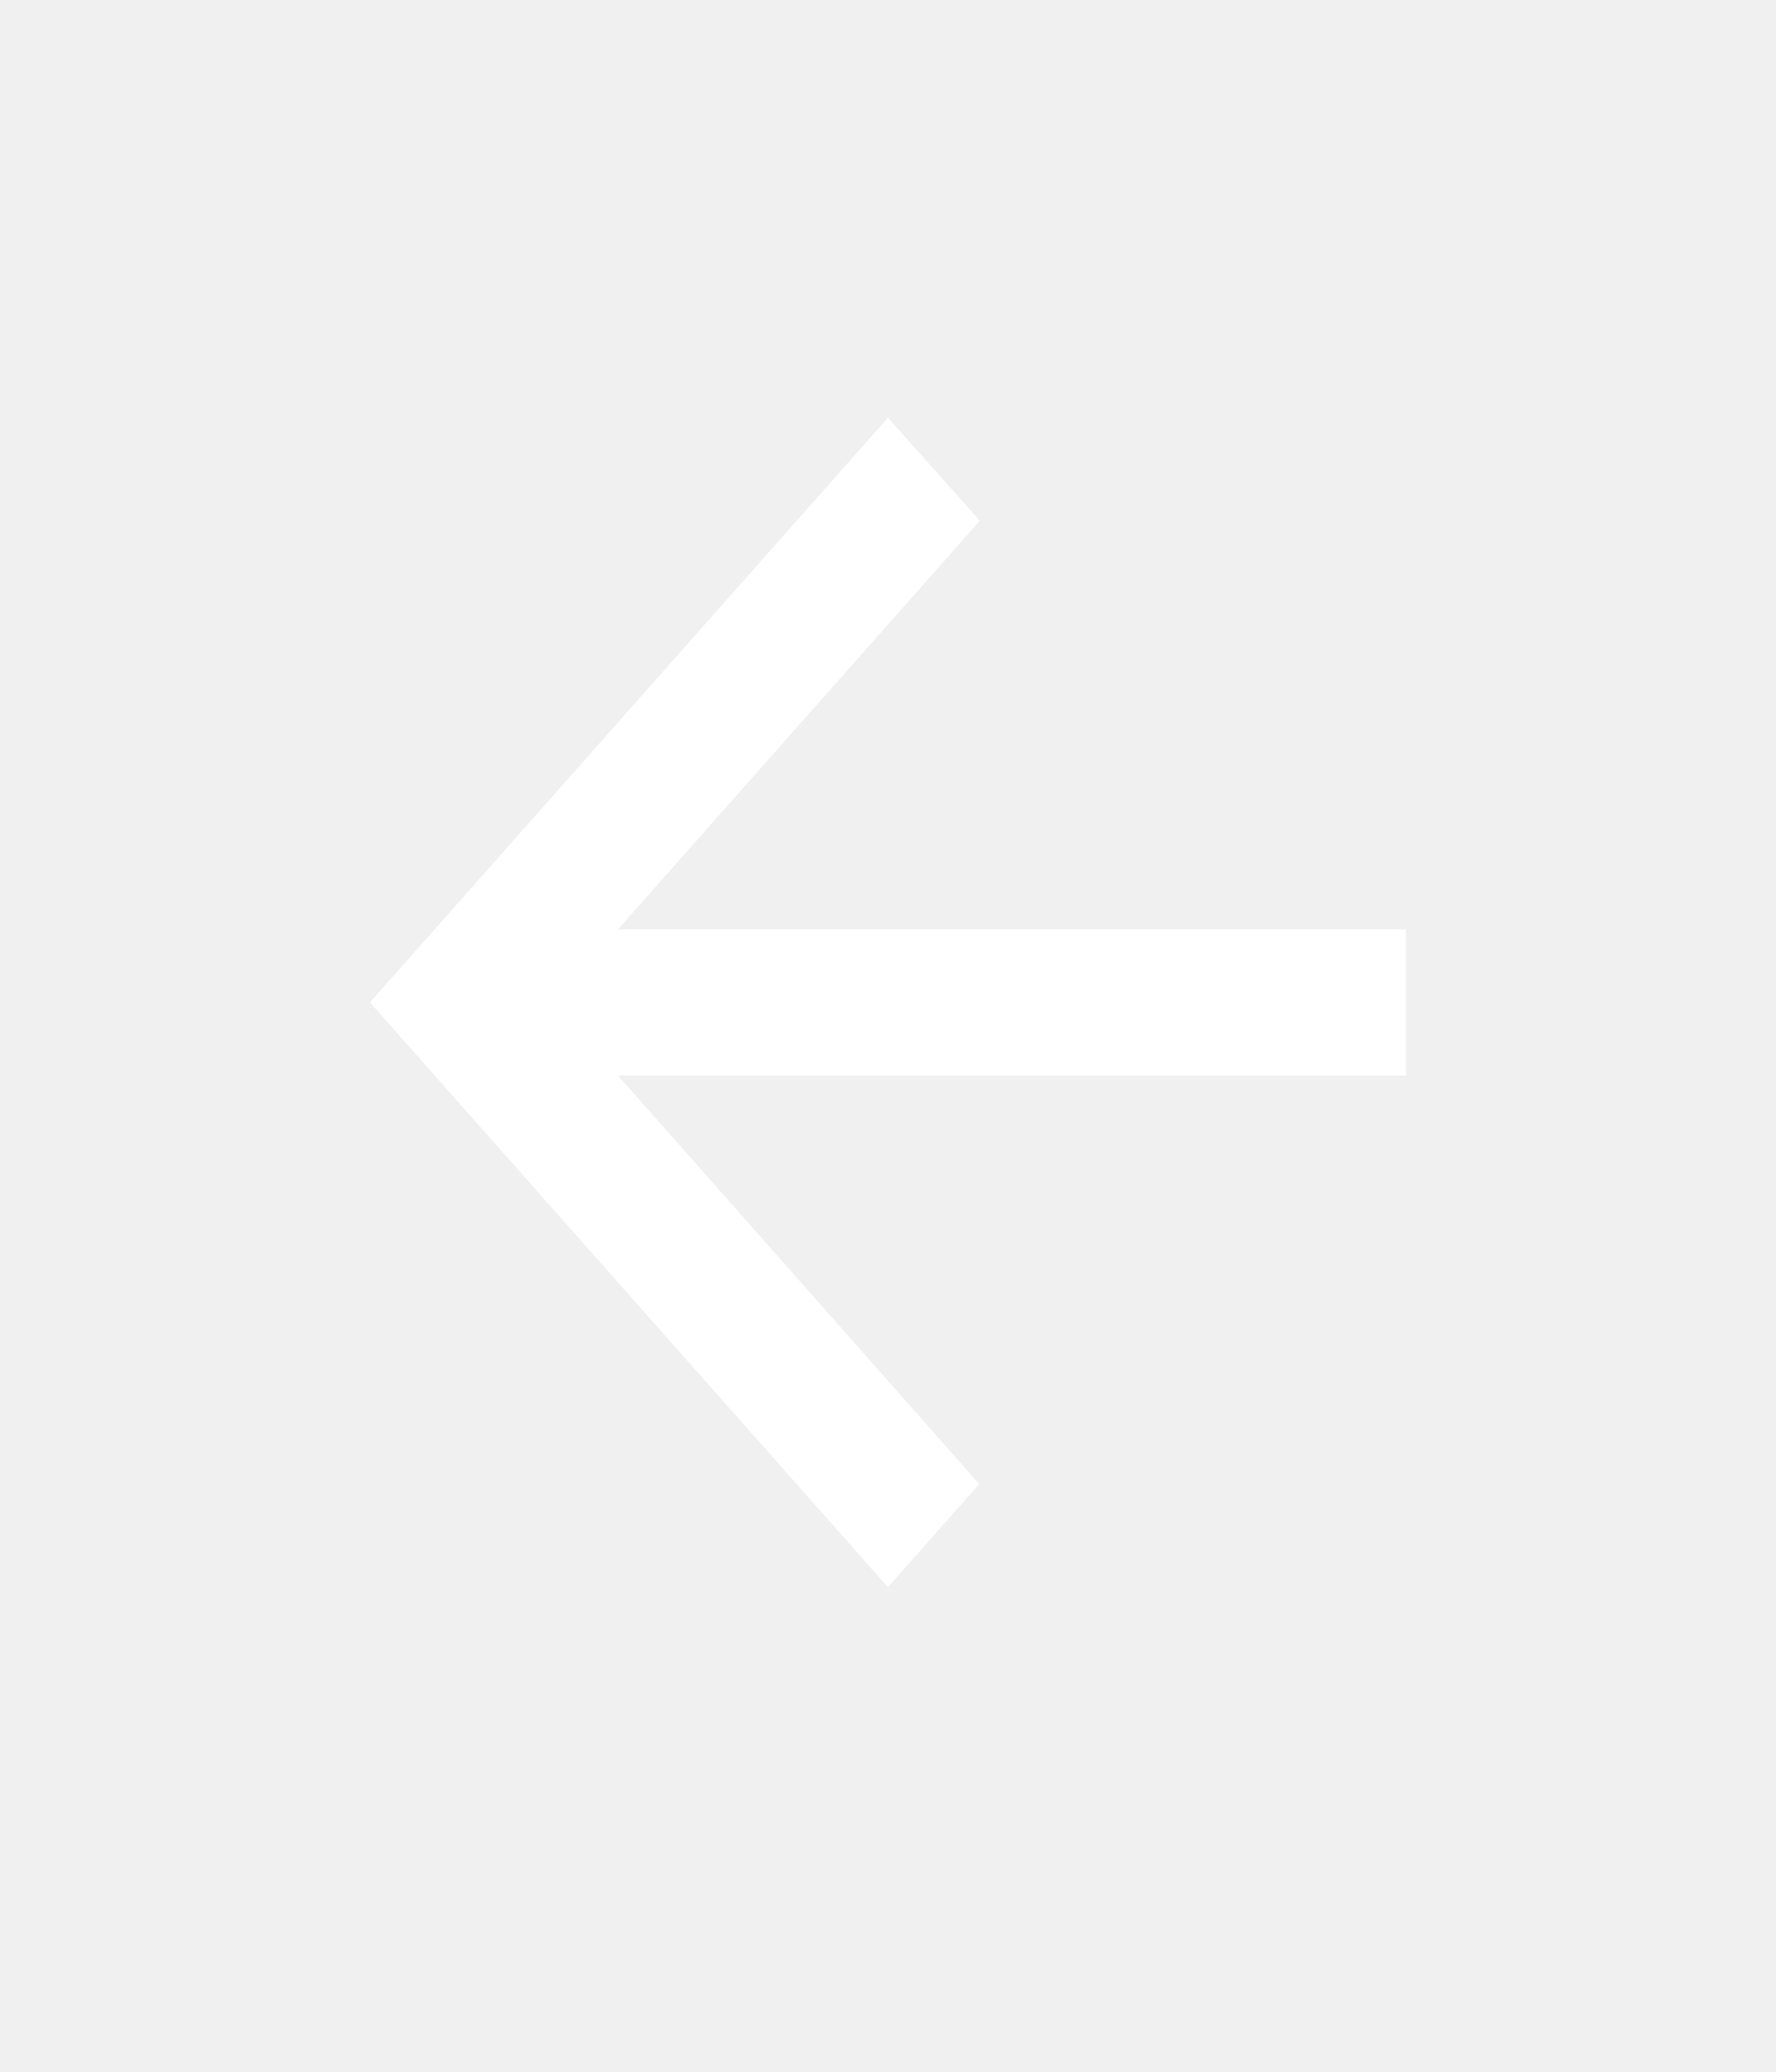
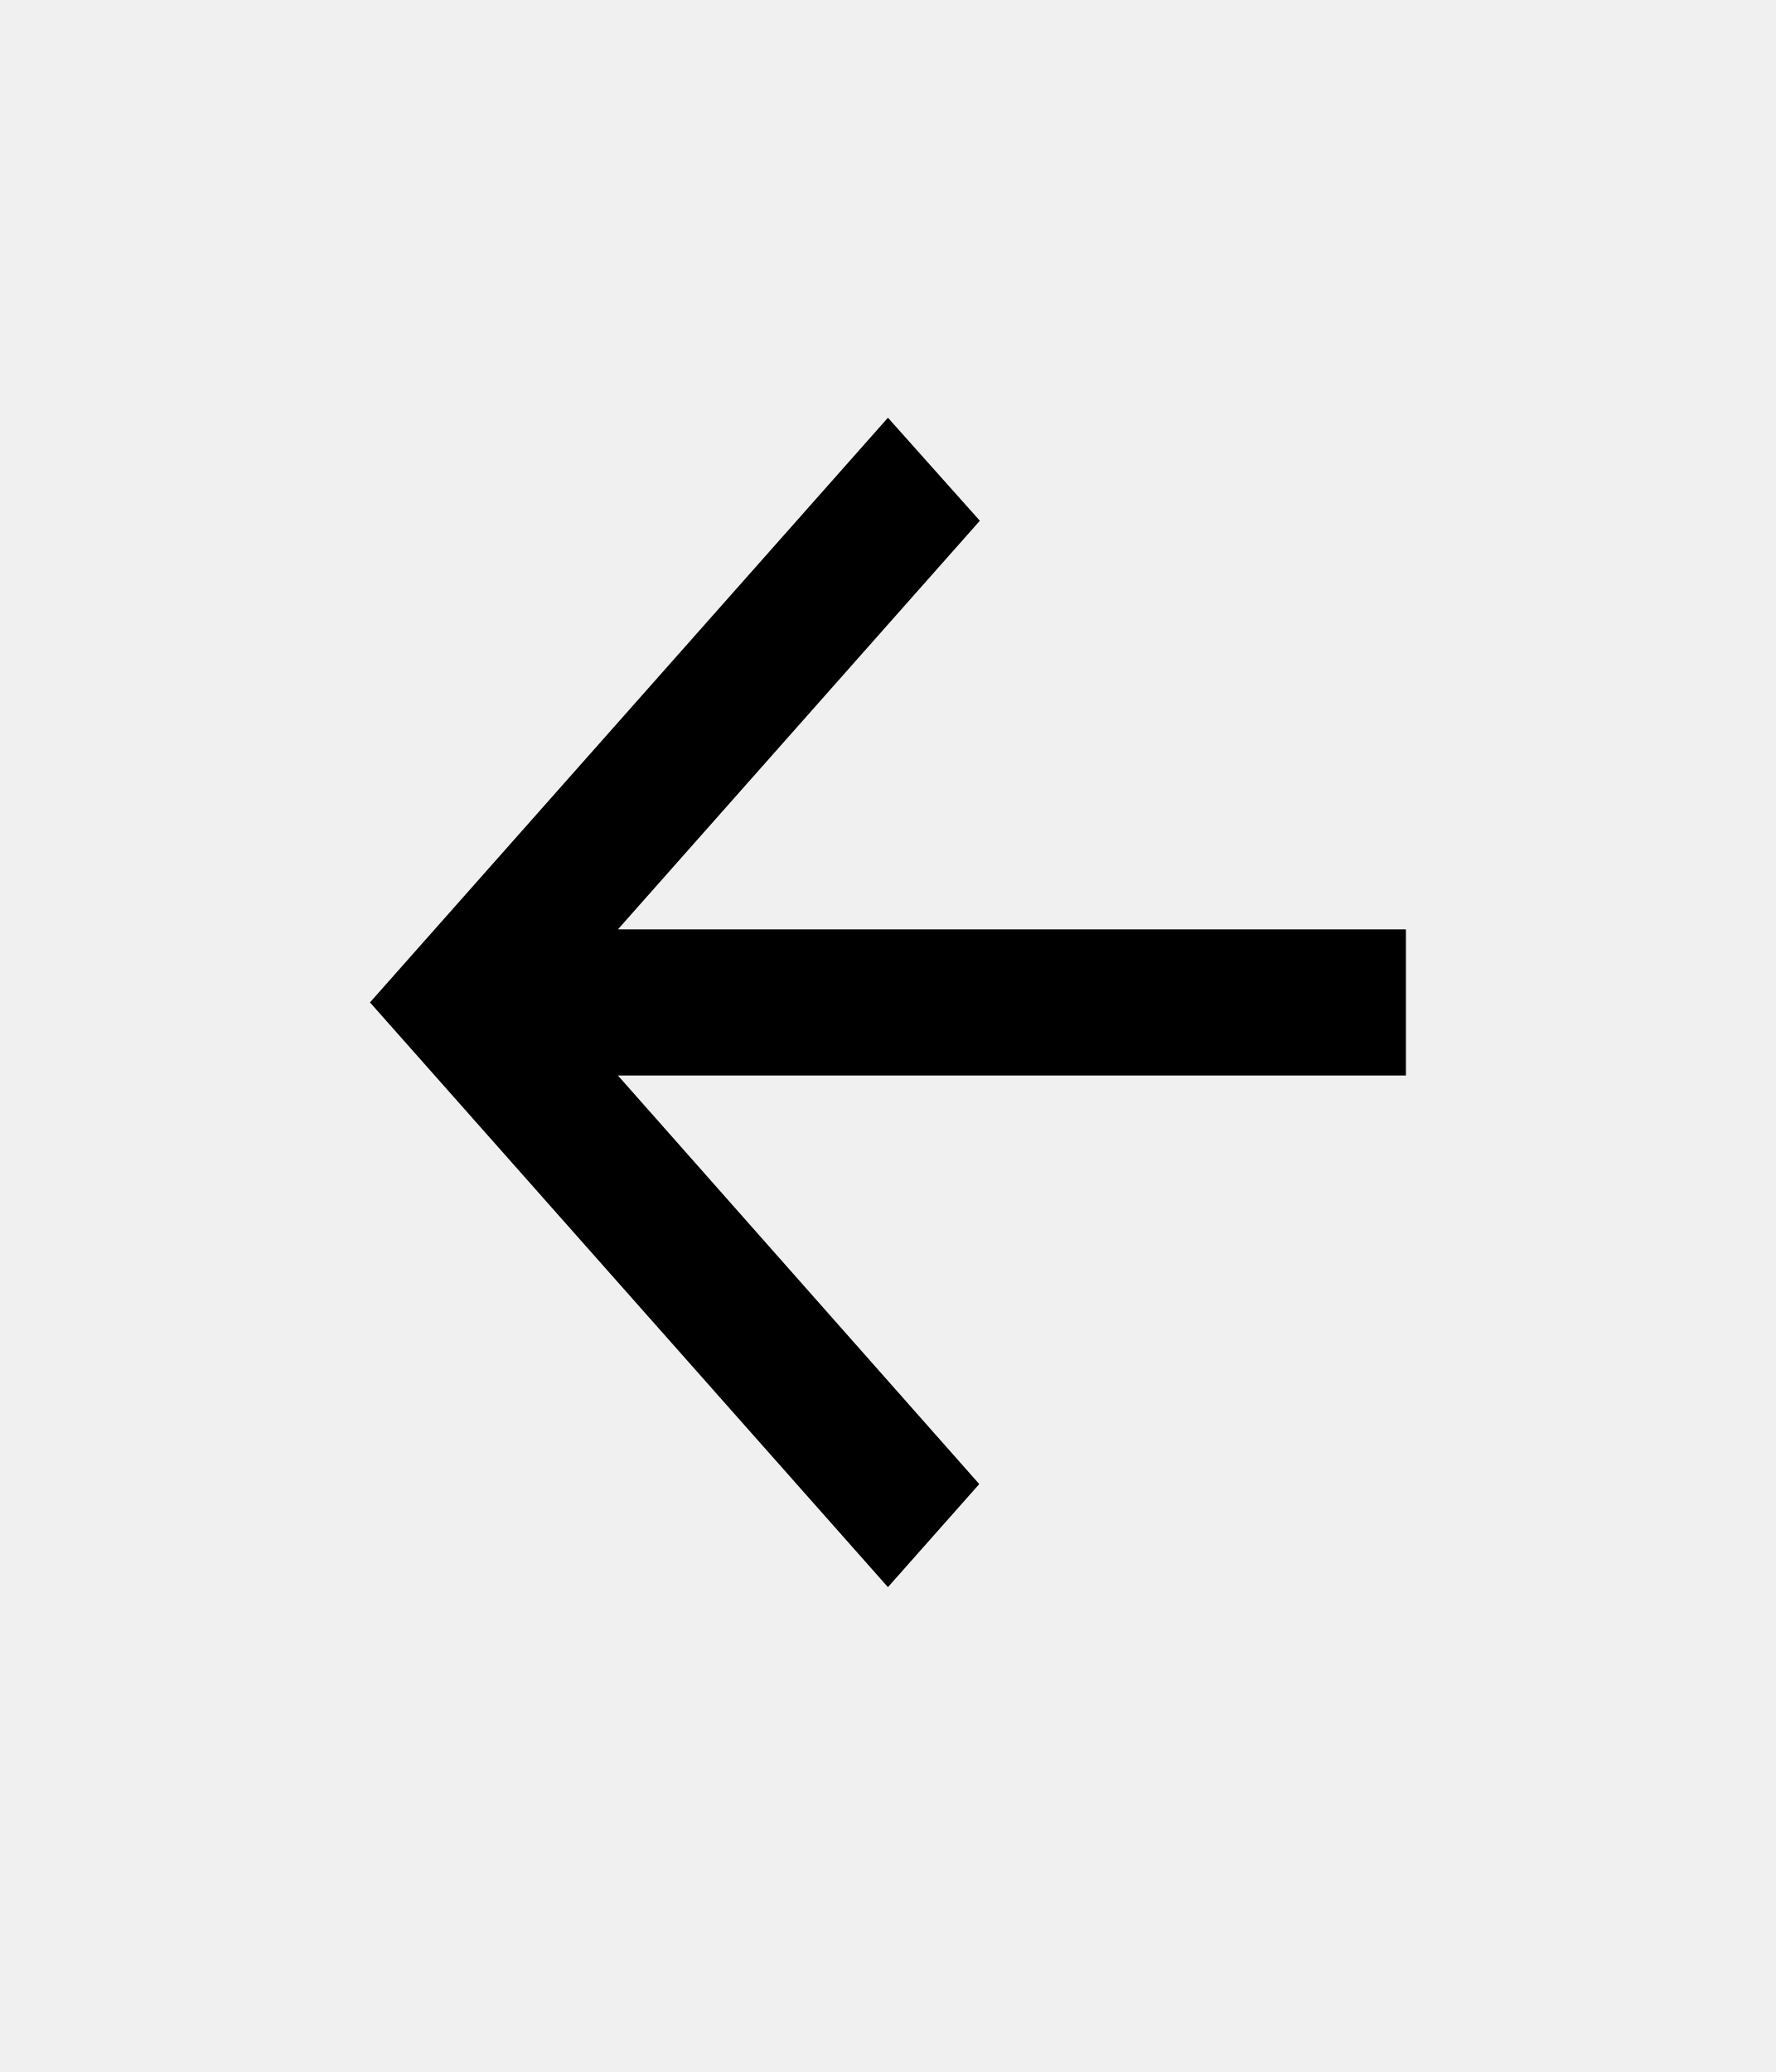
- <svg xmlns="http://www.w3.org/2000/svg" width="24" height="28" viewBox="0 0 24 28" fill="none">
-   <path d="M19 12.559H8.351L13.242 7.037L12 5.645L5 13.546L12 21.448L13.234 20.055L8.351 14.534H19V12.559Z" fill="white" />
+ <svg xmlns="http://www.w3.org/2000/svg" width="24" height="28" viewBox="0 0 24 28" fill="black">
+   <path d="M19 12.559H8.351L13.242 7.037L12 5.645L5 13.546L12 21.448L13.234 20.055L8.351 14.534H19V12.559Z" fill="black" />
</svg>
